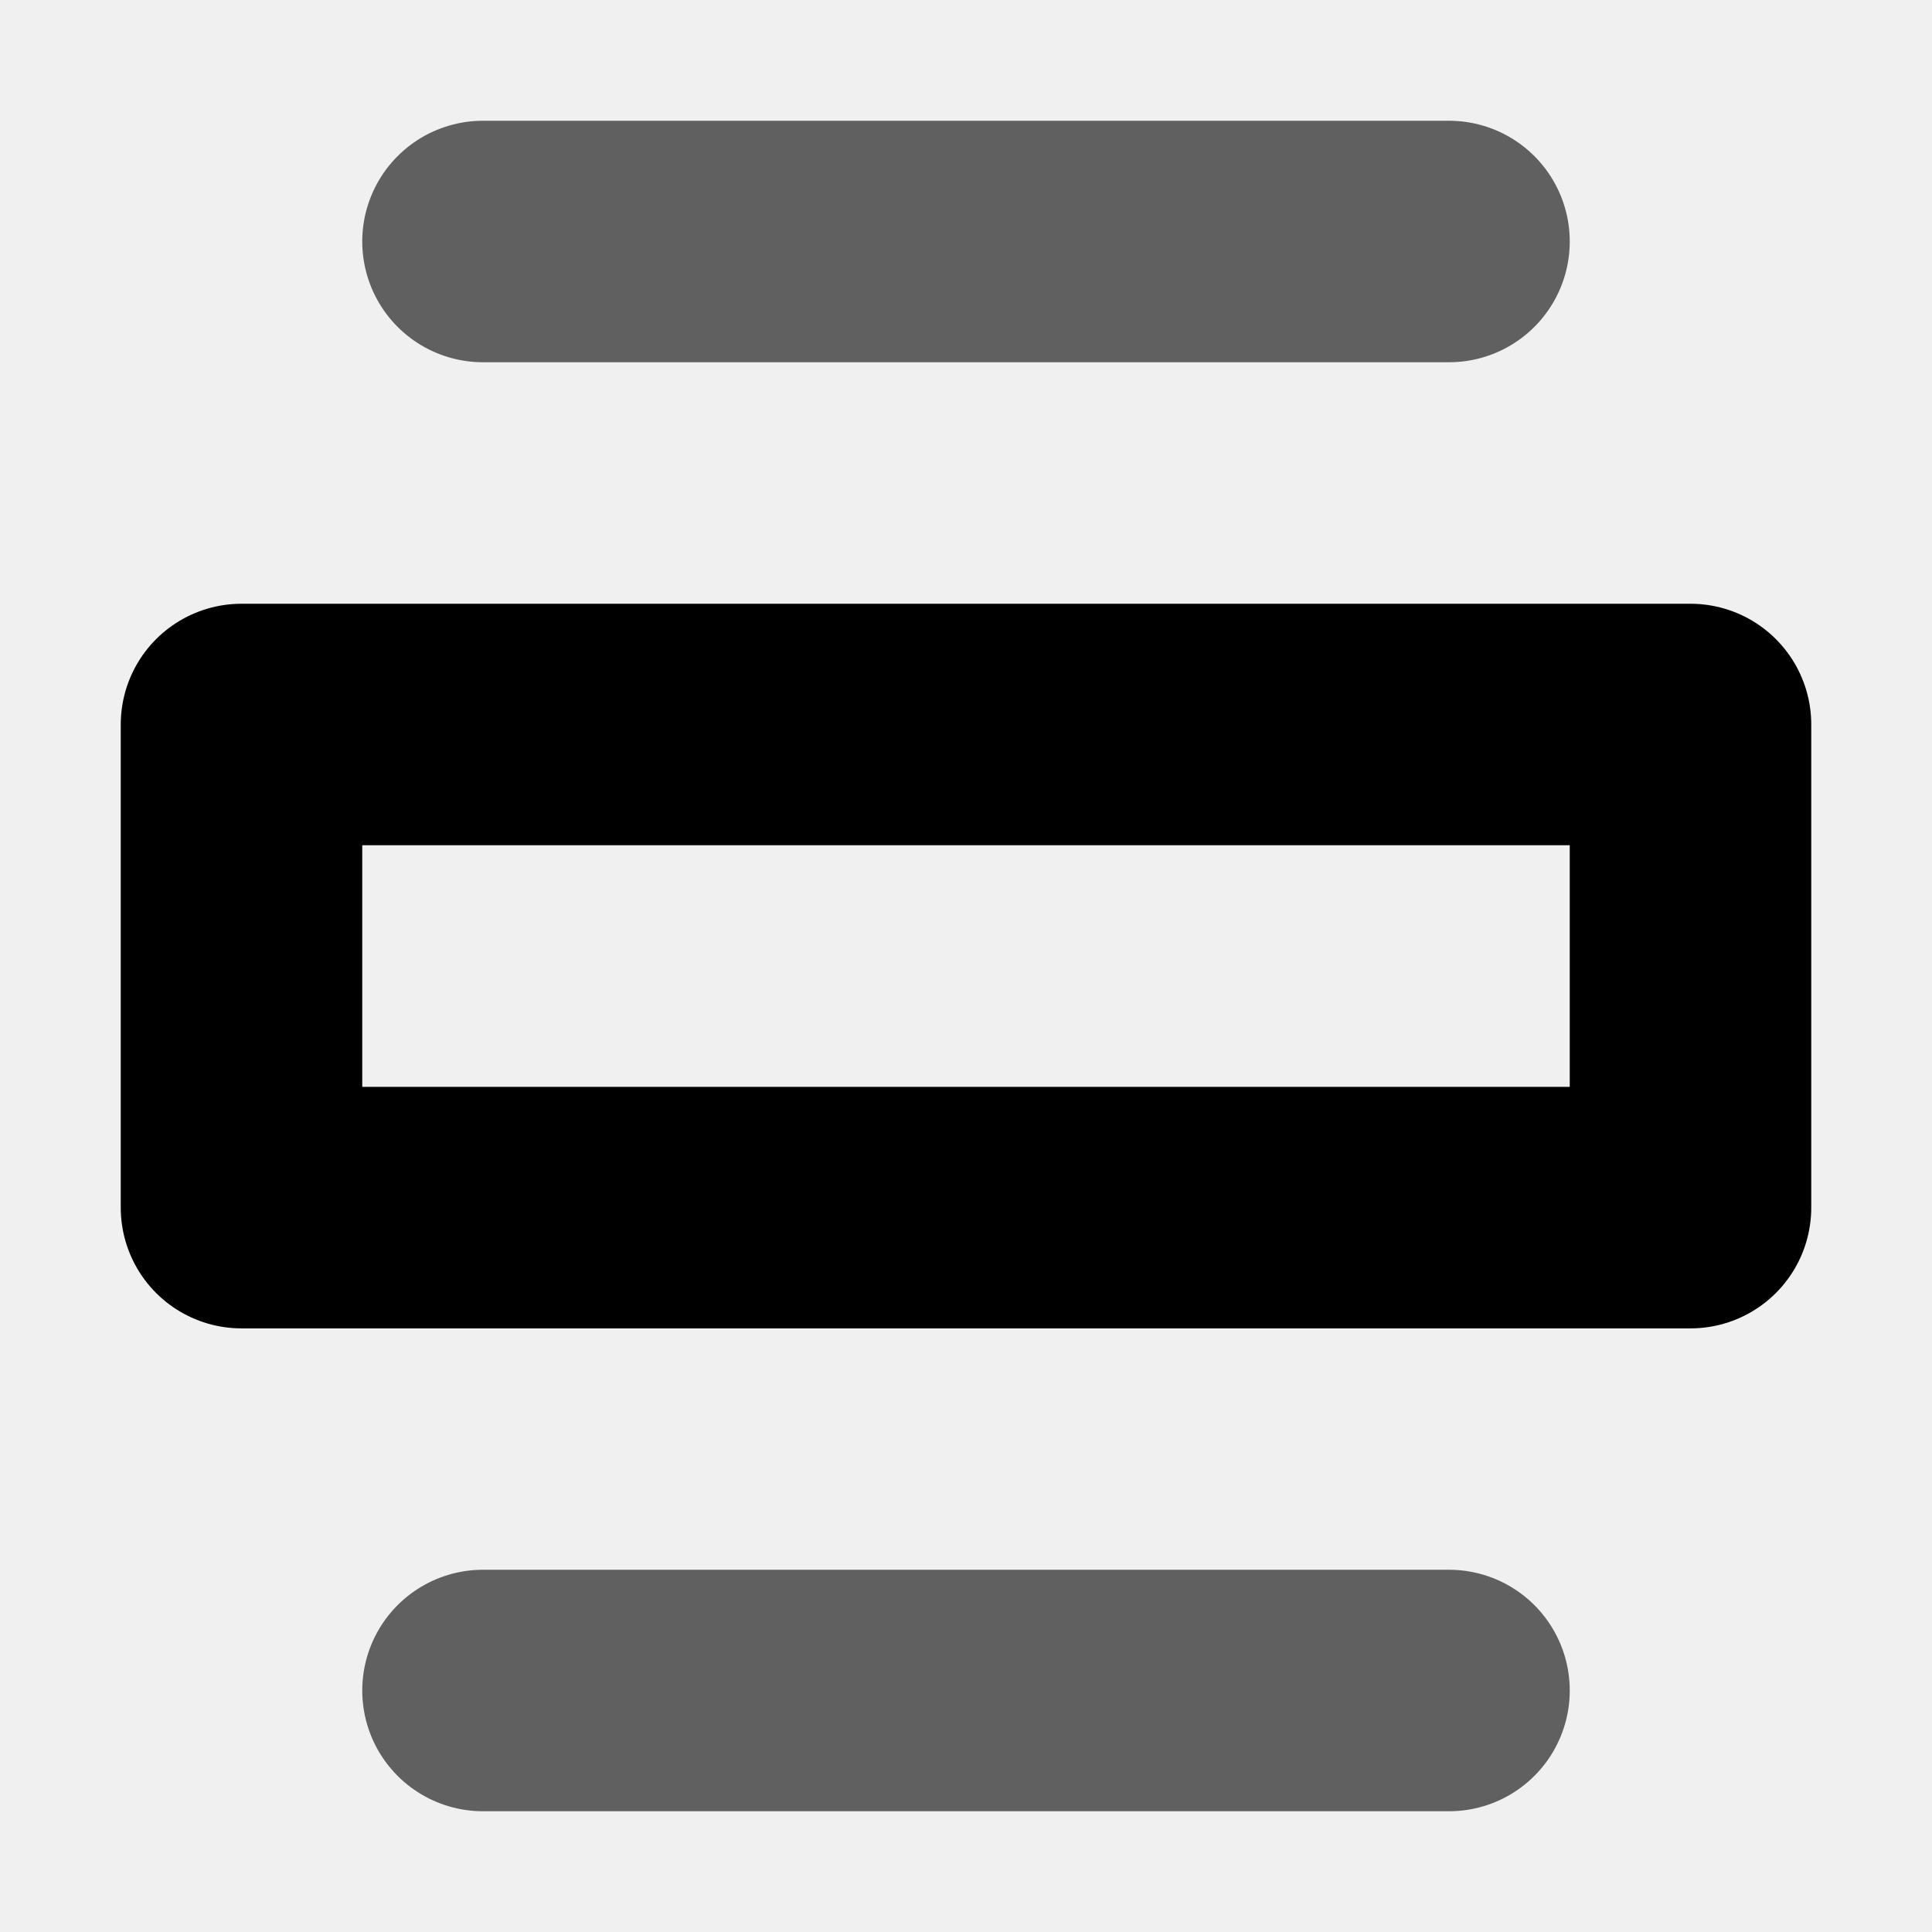
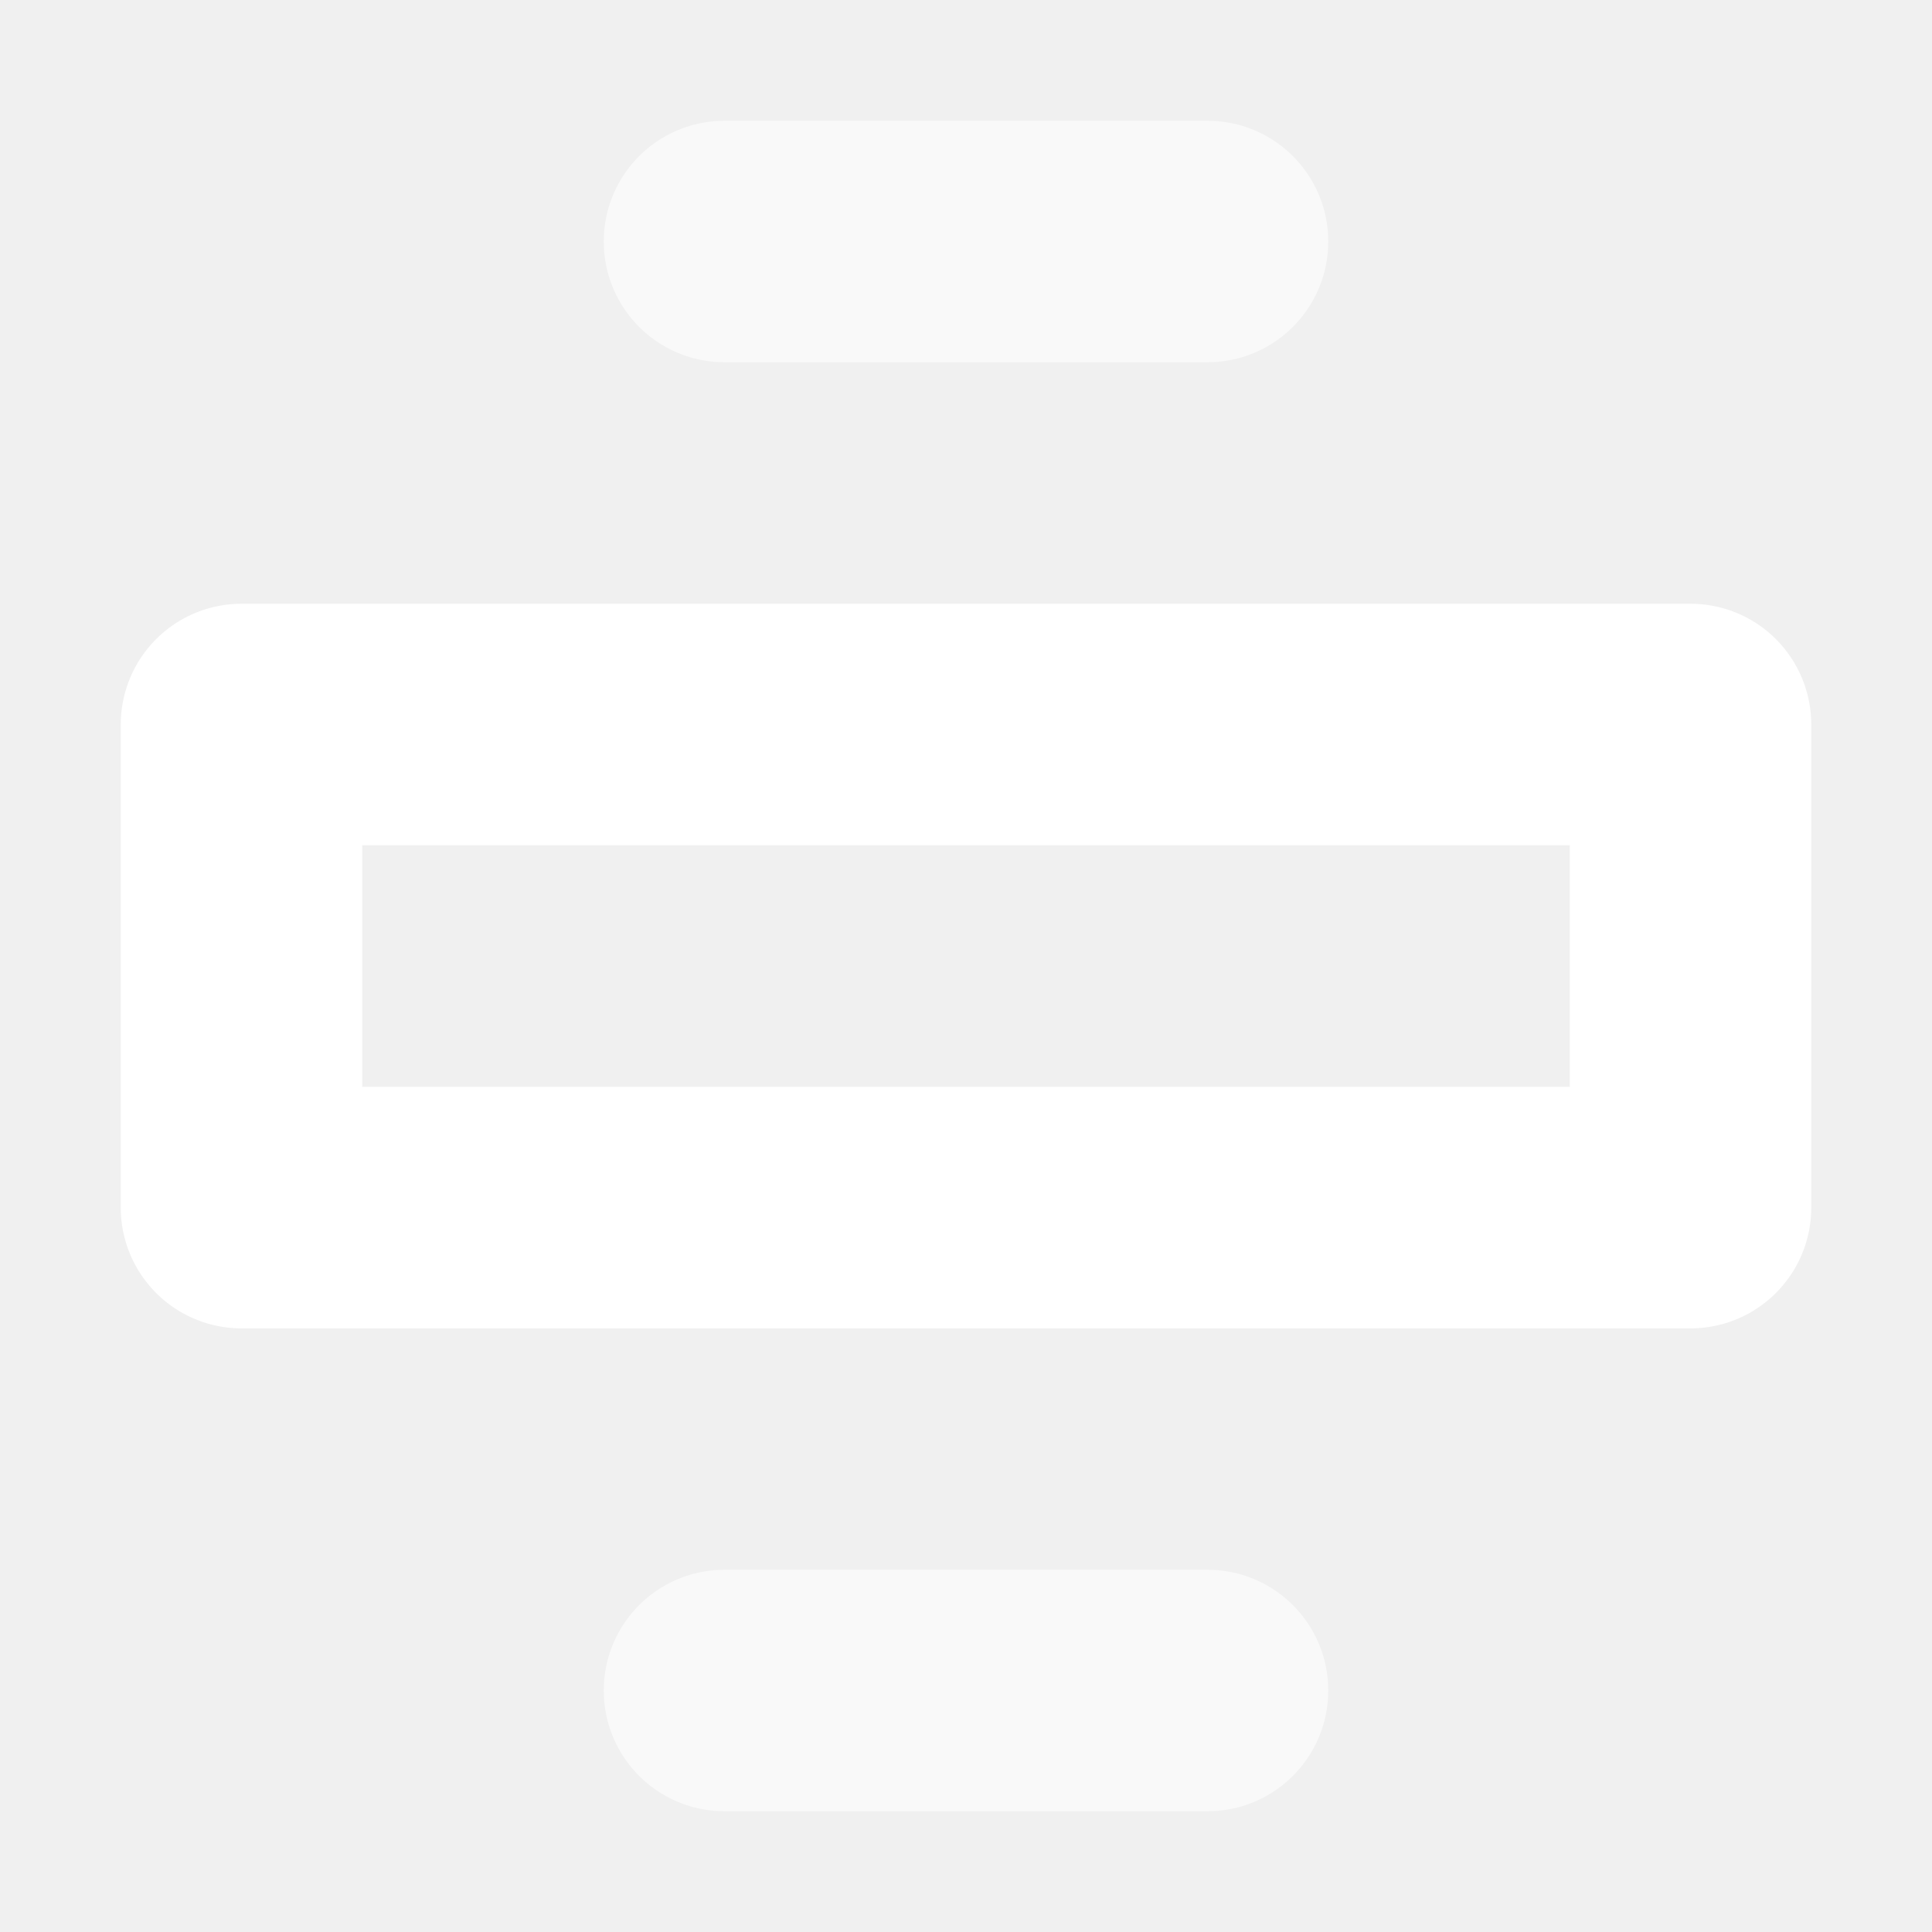
- <svg xmlns="http://www.w3.org/2000/svg" viewBox="0 0 16 16">
-   <g stroke="currentColor" fill="none" fill-rule="evenodd" stroke-width="2" stroke-linecap="round" stroke-linejoin="round">
-     <path d="M4 2h8M4 14h8" opacity=".6" />
-     <path d="M2 6h12v4.001H2z" />
+ <svg xmlns="http://www.w3.org/2000/svg" width="16" height="16" viewBox="0 0 16 16">
+   <g stroke="#FFF" fill="none" fill-rule="evenodd">
+     <path d="M6 2h4M6 14h4" stroke-width="2" opacity=".6" stroke-linecap="round" stroke-linejoin="round" />
+     <path stroke-width="2" stroke-linecap="round" stroke-linejoin="round" d="M2 6h12v4.001H2z" />
  </g>
</svg>
